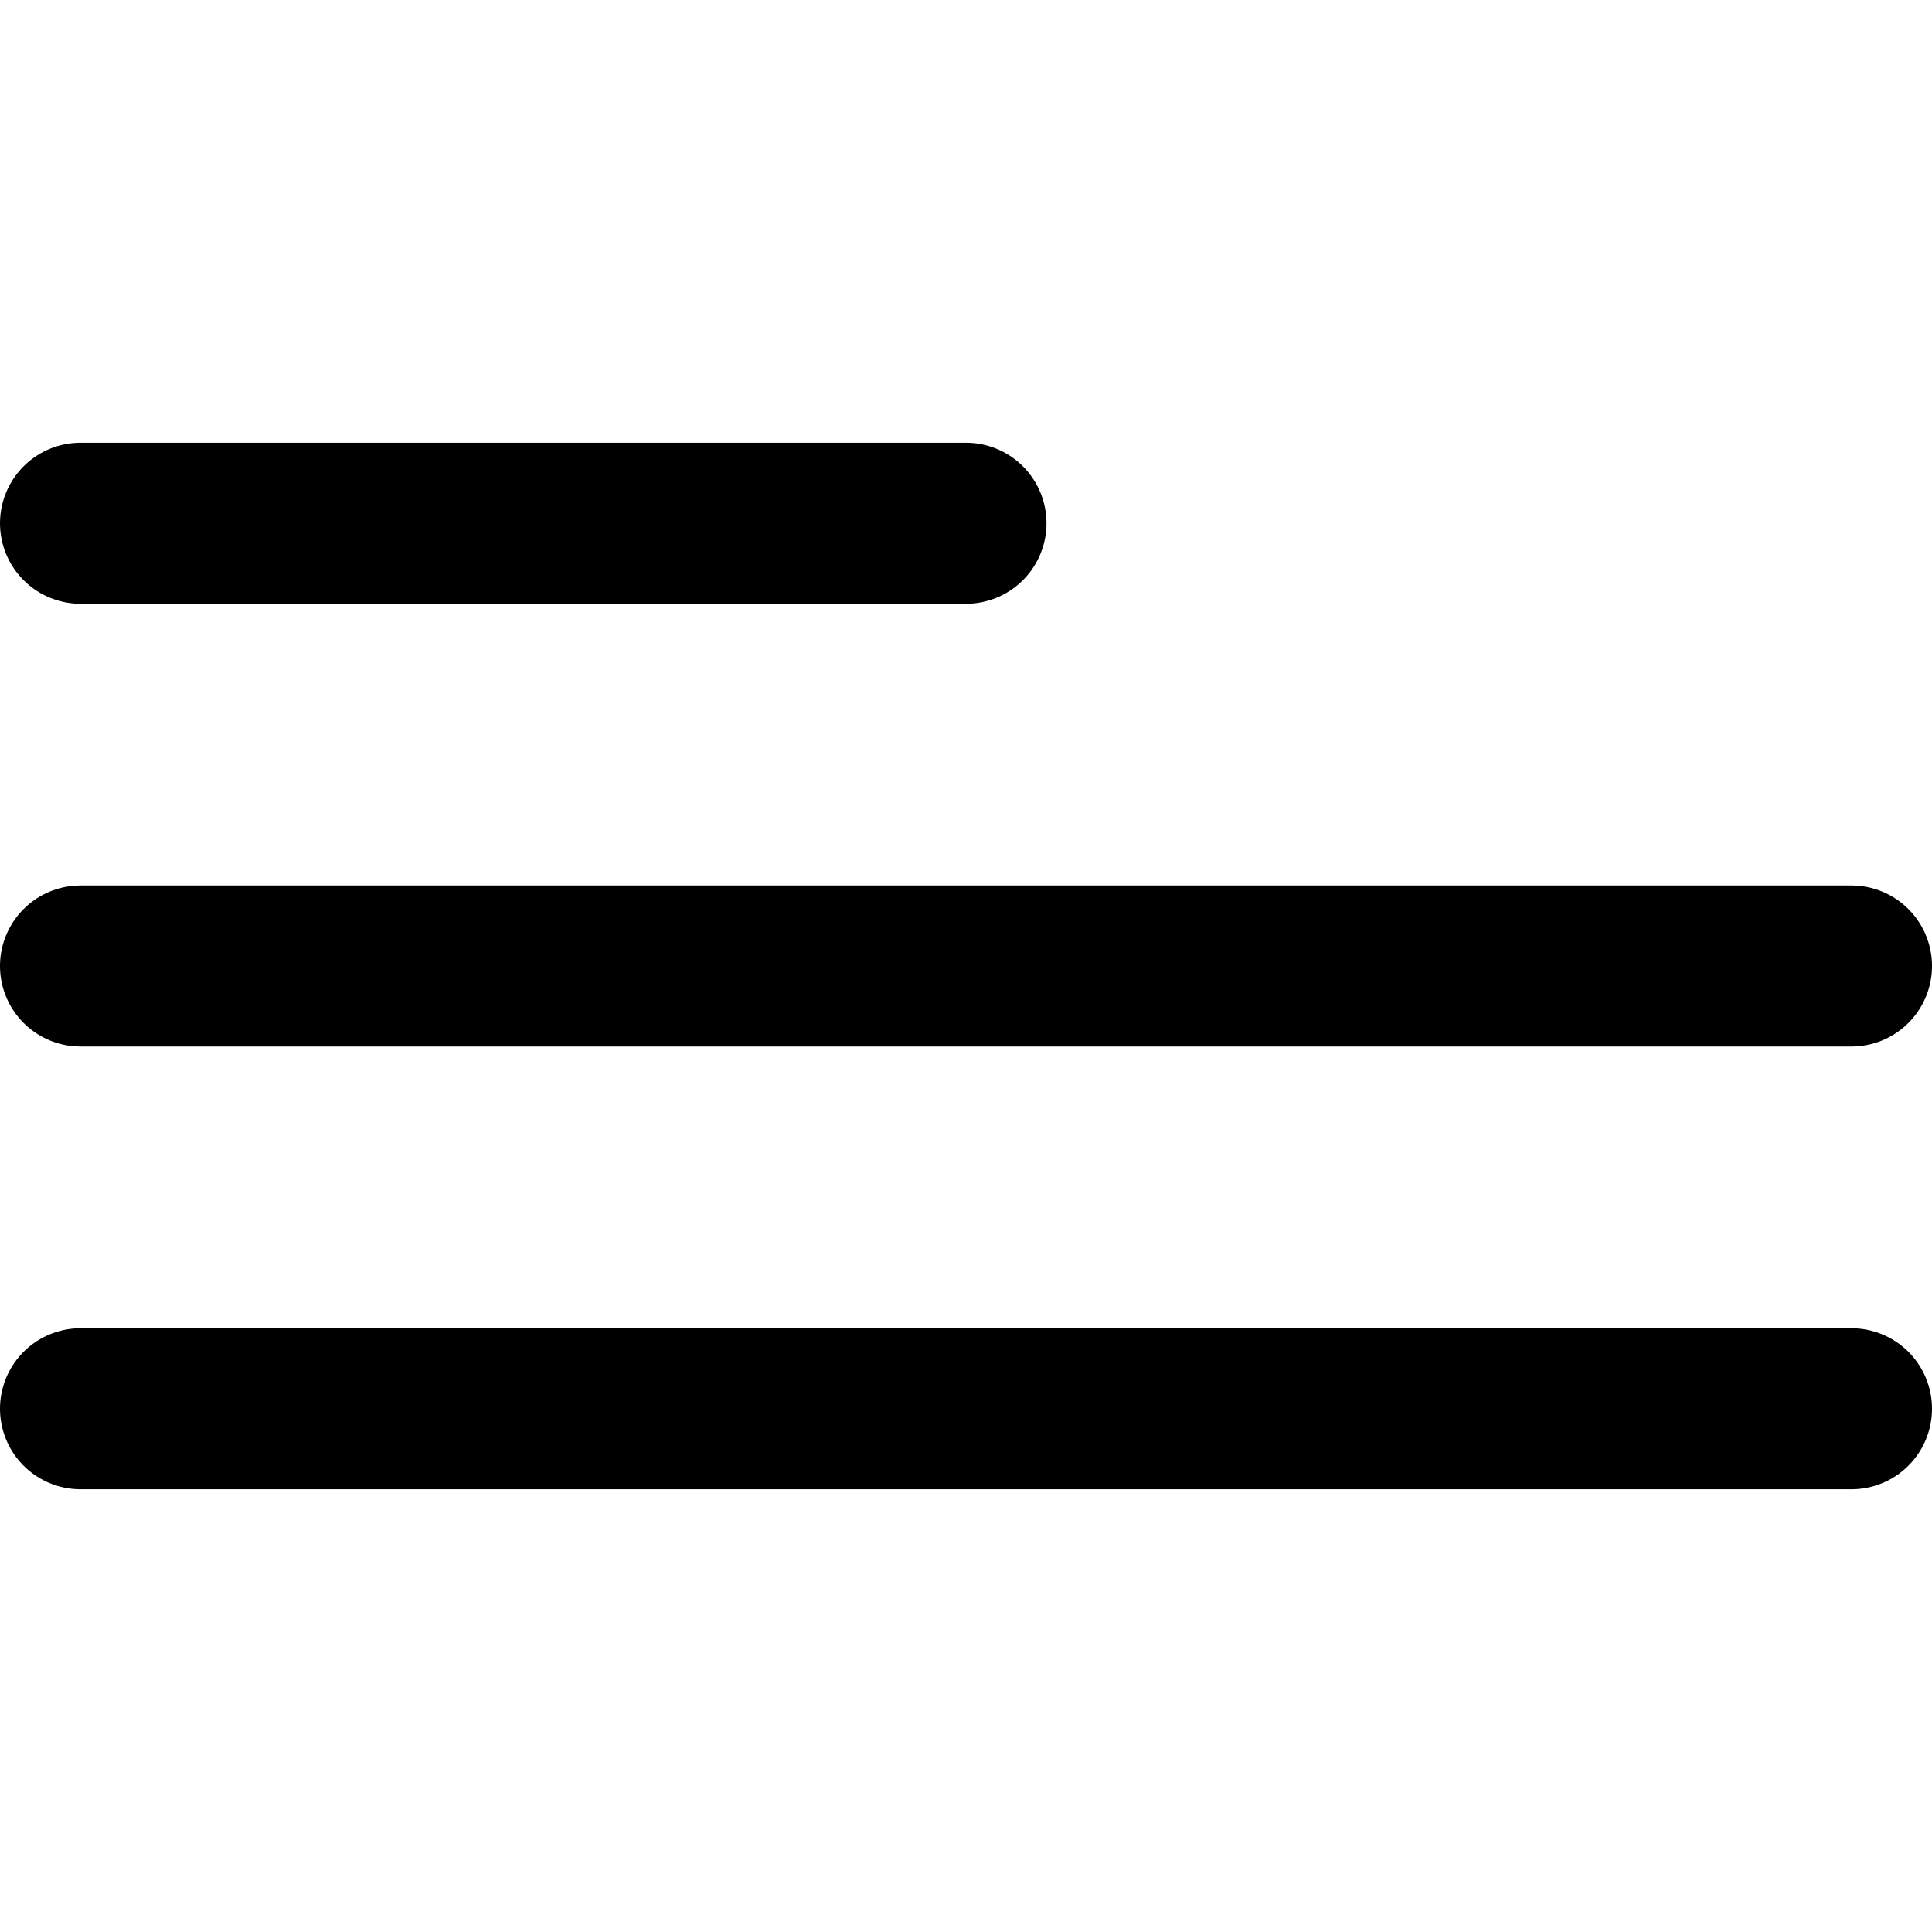
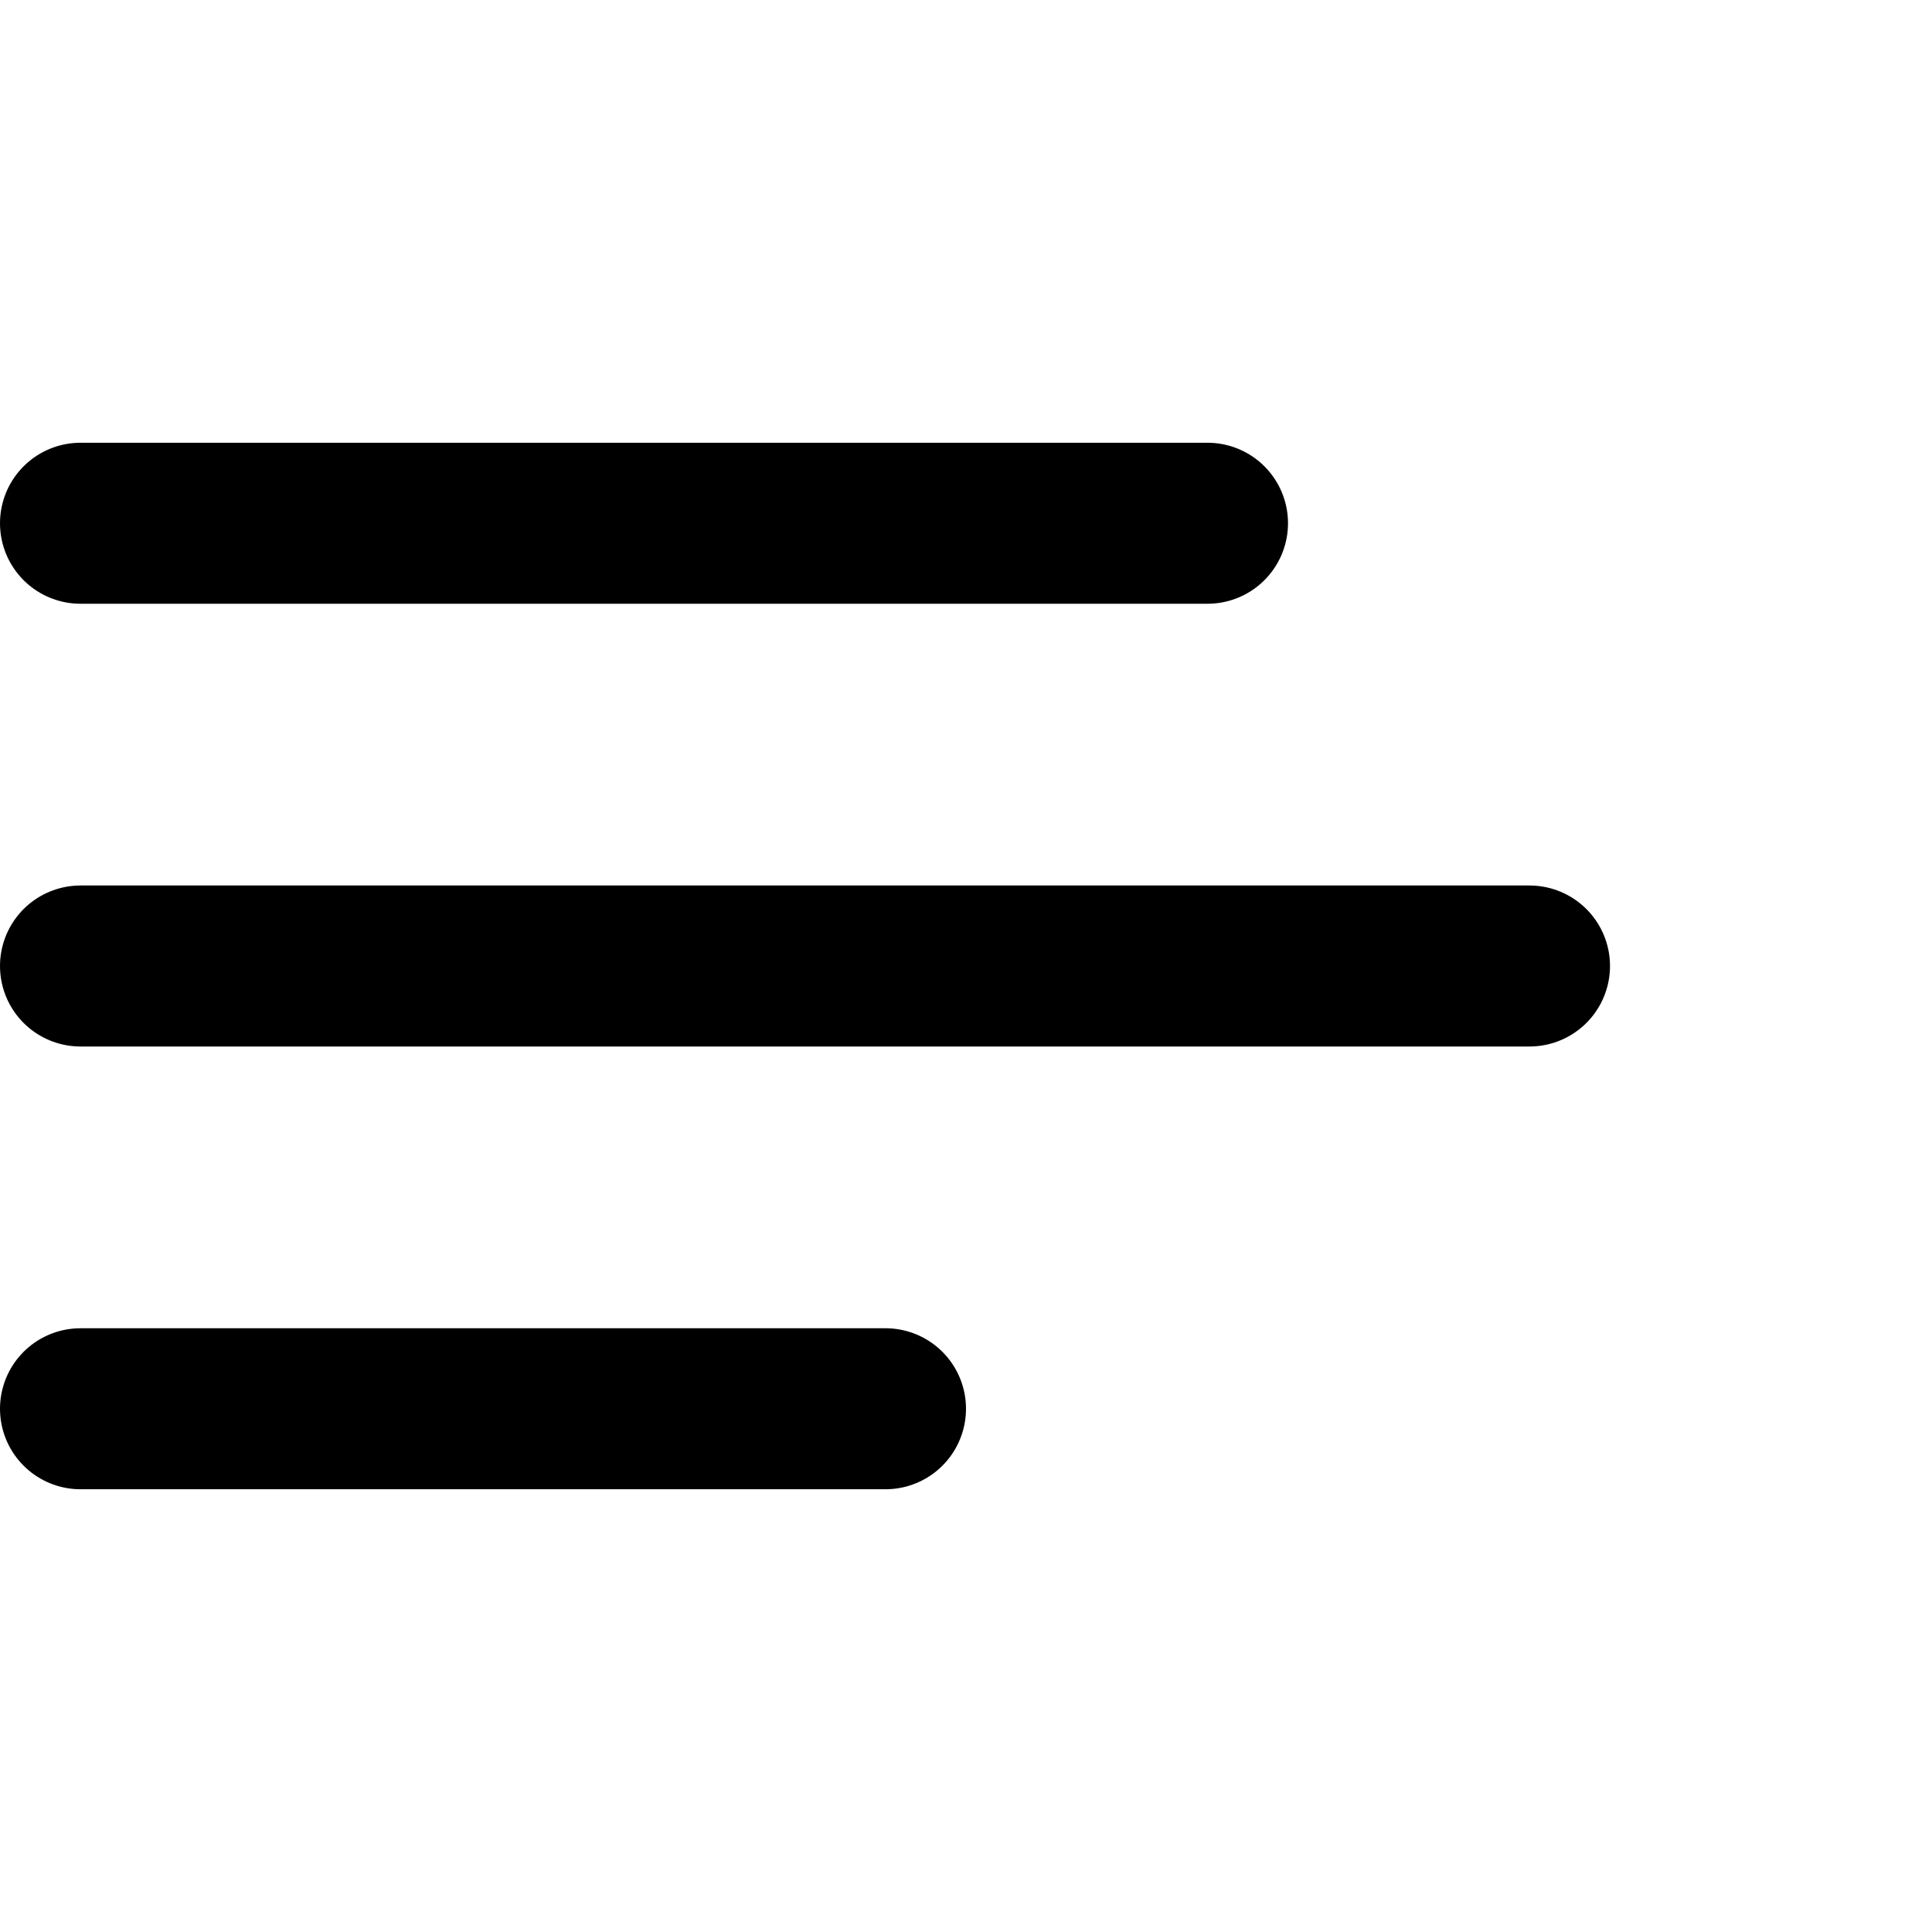
<svg xmlns="http://www.w3.org/2000/svg" id="Layer_1" version="1.1" viewBox="0 0 24 24">
  <defs>
    <style>
      .st0 {
        fill: none;
        stroke: #000;
        stroke-linecap: round;
        stroke-linejoin: round;
        stroke-width: 2px;
      }
    </style>
  </defs>
-   <path class="st0" d="M23,17.5H1" />
-   <path class="st0" d="M23,12H1" />
-   <path class="st0" d="M1,6.5h11" />
+   <path class="st0" d="M11,17.5H1" />
+   <path class="st0" d="M19,12H1" />
+   <path class="st0" d="M1,6.5h14" />
</svg>
